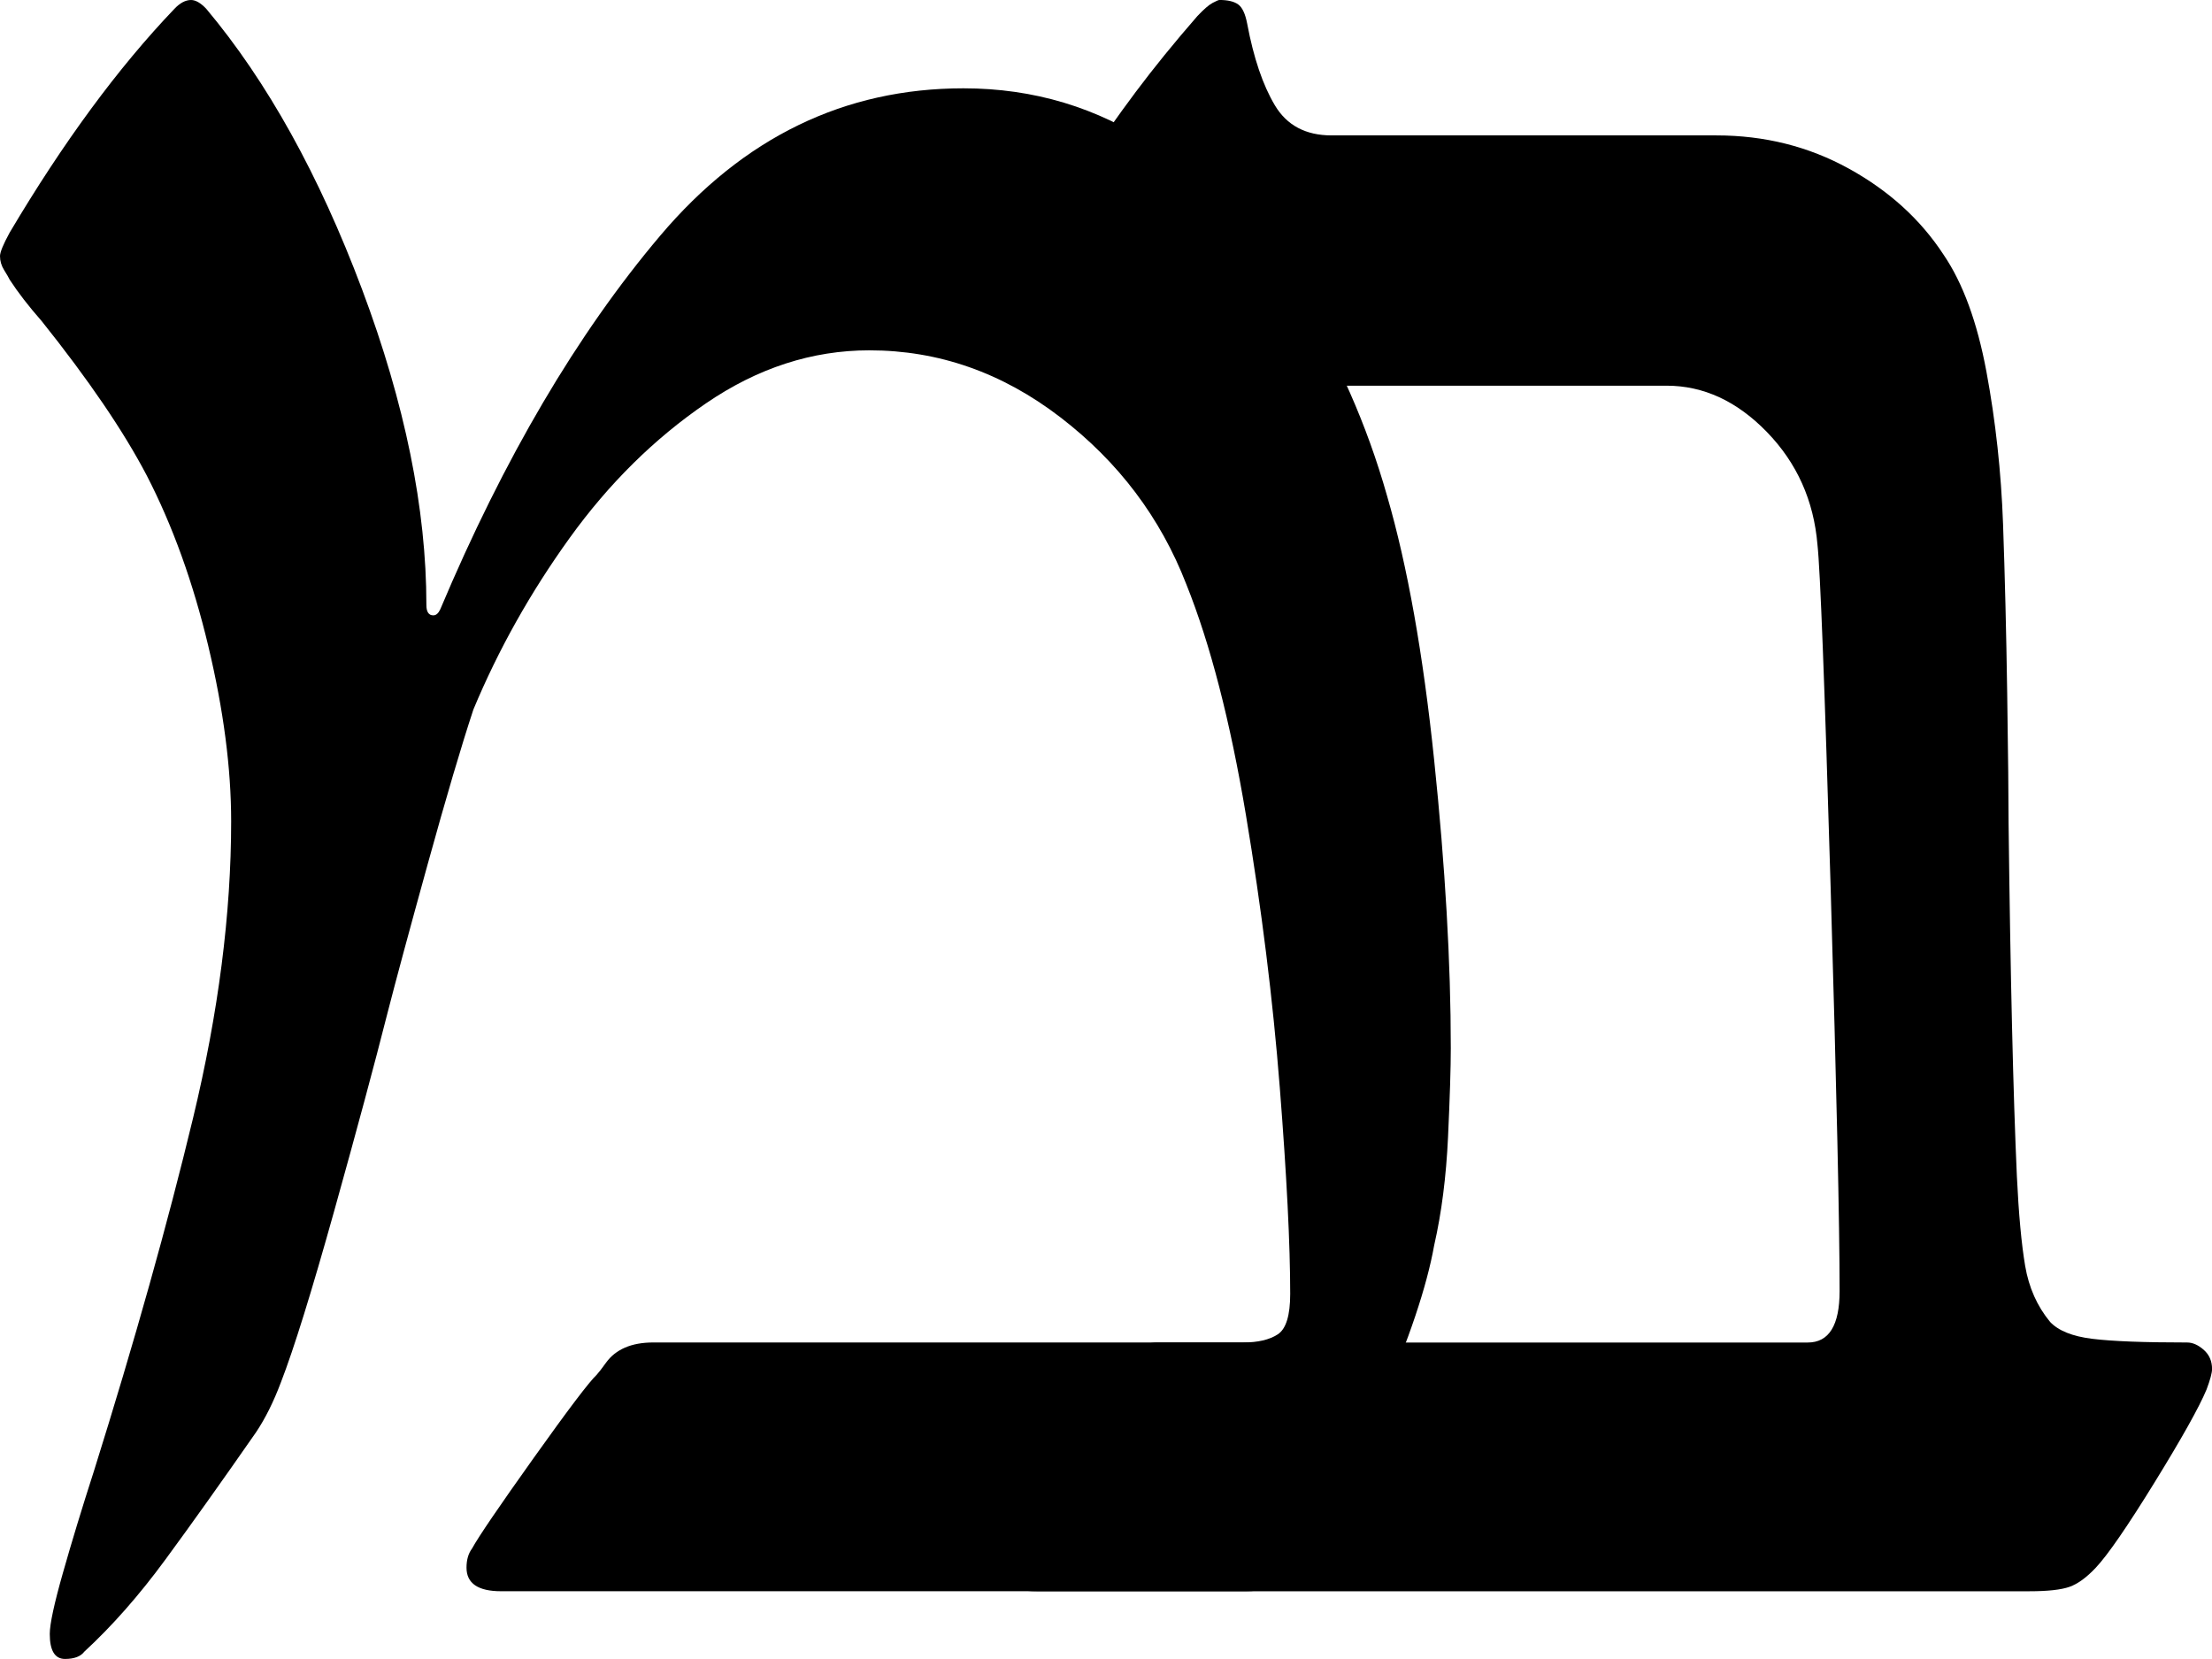
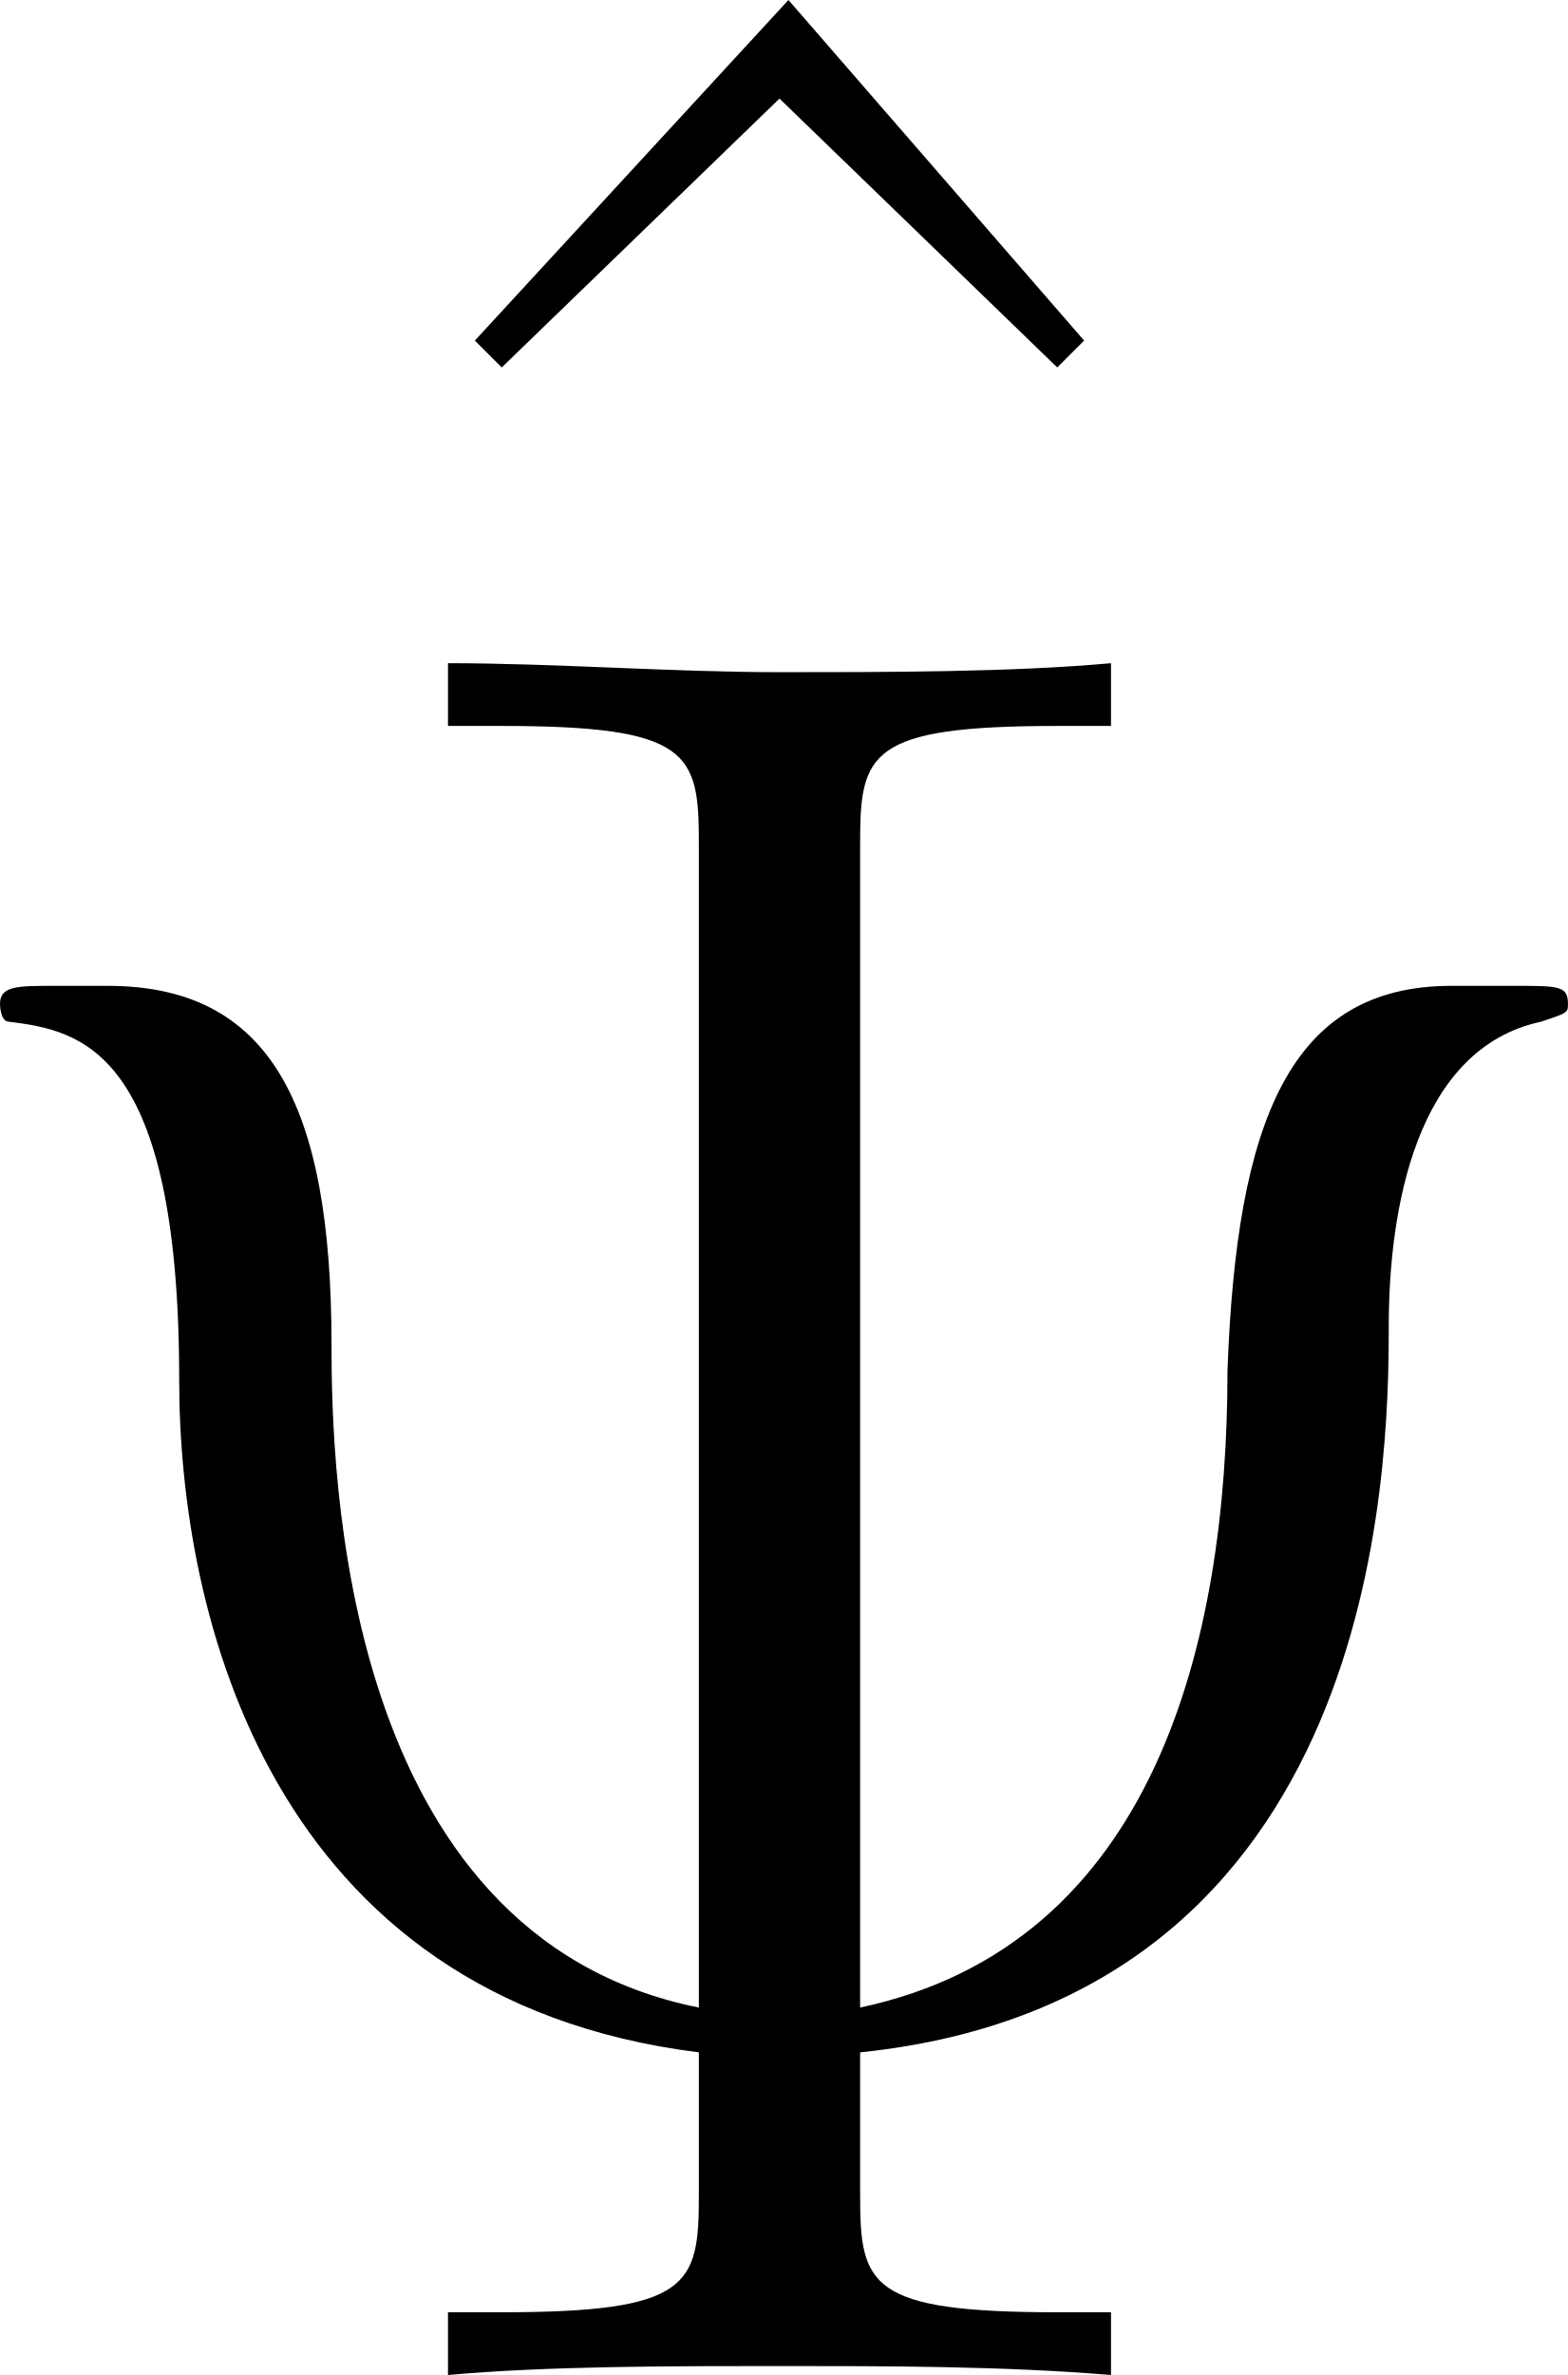
- <svg xmlns="http://www.w3.org/2000/svg" id="Warstwa_1" data-name="Warstwa 1" viewBox="0 0 800 600">
-   <path d="m75.35,233.72c-5.51-23.07-12.94-43.66-22.28-61.76-8.35-15.97-21.03-34.61-38.05-55.9-4.68-5.32-8.51-10.29-11.52-14.91-.34-.71-1-1.86-2-3.46-1-1.6-1.5-3.28-1.5-5.06,0-1.41,1.17-4.26,3.5-8.52C22.86,51.47,42.72,24.49,63.08,3.19,65.09,1.07,67.09,0,69.09,0,70.76,0,72.6,1.07,74.6,3.19c22.03,26.27,40.8,60.08,56.33,101.42,15.52,41.35,23.28,79.42,23.28,114.2,0,2.49.83,3.73,2.5,3.73,1,0,1.83-.71,2.5-2.13,23.03-54.65,49.57-99.73,79.61-135.23,30.04-35.49,66.59-53.24,109.65-53.24,25.36,0,48.39,6.92,69.09,20.76,20.69,13.84,38.05,31.94,52.07,54.3,14.02,22.36,24.7,46.5,32.04,72.4,7.34,25.21,13.02,57.06,17.02,95.56,4,38.51,6.01,73.2,6.01,104.08,0,7.1-.34,17.84-1,32.21-.67,14.37-2.34,27.42-5.01,39.13-2.67,14.91-9.1,34.07-19.28,57.5-10.19,23.43-18.61,40.46-25.29,51.11-4,6.39-7.59,10.74-10.76,13.04-3.18,2.31-7.43,3.46-12.77,3.46H181.24c-8.35,0-12.52-2.84-12.52-8.52,0-2.84.66-5.14,2-6.92,2.33-4.26,9.76-15.17,22.28-32.74,12.52-17.57,20.11-27.59,22.78-30.08.66-.71,1.83-2.21,3.5-4.53,1.67-2.3,3.92-4.08,6.76-5.32,2.83-1.24,6.26-1.86,10.26-1.86h213.29c5.34,0,9.51-.97,12.52-2.93,3-1.95,4.51-6.83,4.51-14.64,0-17.74-1.25-42.59-3.76-74.53-2.5-31.94-6.6-64.86-12.27-98.76-5.68-33.89-12.85-61.67-21.53-83.32-9.35-24.13-24.53-44.27-45.56-60.42-21.03-16.15-44.06-24.22-69.09-24.22-20.7,0-40.39,6.39-59.08,19.17-18.7,12.78-35.13,29.01-49.32,48.71-14.19,19.7-25.79,40.38-34.8,62.02-4.34,13.13-9.85,31.77-16.52,55.9-6.68,24.14-11.52,42.06-14.52,53.77-4.68,18.46-11.1,42.32-19.28,71.61-8.18,29.28-14.61,49.96-19.28,62.02-2.67,7.1-5.68,13.13-9.01,18.1-12.35,17.75-23.28,33.1-32.79,46.05-9.51,12.95-19.28,24.04-29.29,33.27-1.34,1.77-3.68,2.66-7.01,2.66-3.68,0-5.51-3.02-5.51-9.05,0-3.55,1.58-10.91,4.76-22.09,3.17-11.18,6.92-23.51,11.27-37,14.68-46.85,26.61-89.35,35.8-127.51,9.18-38.15,13.77-73.91,13.77-107.28,0-19.17-2.75-40.28-8.26-63.35Z" />
-   <path d="m401.46,497.25c5.67-7.8,11.34-11.71,17.02-11.71h235.32c7.67,0,11.52-6.21,11.52-18.63,0-23.77-1.09-72.49-3.25-146.14-2.18-73.64-3.76-114.9-4.76-123.78-1.34-15.97-7.43-29.55-18.27-40.73-10.85-11.18-22.95-16.77-36.3-16.77h-219.29c-14.69,0-22.03-6.74-22.03-20.23,0-3.9,2.92-11.45,8.76-22.63,5.84-11.18,12.43-22.44,19.78-33.81,7.34-11,14.27-20.85,20.78-29.55,6.51-8.69,13.93-17.84,22.28-27.42,2.33-2.48,4.17-4.08,5.51-4.79,1.33-.71,2.17-1.07,2.5-1.07,3,0,5.26.53,6.76,1.6s2.58,3.38,3.26,6.92c2.33,12.43,5.67,22.28,10.01,29.55,4.33,7.28,11.18,10.91,20.53,10.91h139.19c17.35,0,33.3,3.99,47.82,11.98s25.95,18.37,34.3,31.14c7.01,10.3,12.18,24.41,15.52,42.33,3.33,17.93,5.33,36.29,6.01,55.1.66,18.46,1.16,38.86,1.5,61.23.33,22.36.5,37.98.5,46.85.66,55.72,1.67,98.32,3,127.77.66,13.84,1.67,24.67,3,32.48,1.33,7.81,4.33,14.56,9.01,20.23,3,3.19,8.09,5.24,15.27,6.12,7.17.89,18.6,1.33,34.3,1.33,2,0,4,.89,6.01,2.66,2,1.78,3,4.08,3,6.92,0,1.42-.67,3.91-2,7.45-2.67,6.39-8.93,17.57-18.77,33.54-9.85,15.97-16.94,26.27-21.28,30.88-3.34,3.55-6.51,5.86-9.51,6.92s-7.85,1.6-14.52,1.6h-358.98c-9.01,0-13.52-2.84-13.52-8.52,0-.71.5-2.66,1.5-5.86,6.34-12.06,19.19-33.36,38.55-63.88Z" />
+ <svg xmlns="http://www.w3.org/2000/svg" version="1.1" id="Warstwa_1" x="0px" y="0px" viewBox="0 0 17.5 26.5" style="enable-background:new 0 0 17.5 26.5;" xml:space="preserve">
+   <g>
+     <path id="g0-9" d="M9.6,9.4c0-1,0.1-1.3,2.2-1.3h0.6V7.4c-1.1,0.1-2.5,0.1-3.7,0.1S6.2,7.4,5,7.4v0.7h0.6c2.1,0,2.2,0.3,2.2,1.3v13   c-4-0.8-4.1-6-4.1-7.4c0-2.7-0.7-4-2.5-4H0.6C0.2,11,0,11,0,11.2c0,0,0,0.2,0.1,0.2c0.8,0.1,1.9,0.3,1.9,4c0,2.6,1,6.9,5.8,7.5v1.6   c0,1-0.1,1.3-2.2,1.3H5v0.7c1.1-0.1,2.5-0.1,3.7-0.1s2.5,0,3.7,0.1v-0.7h-0.6c-2.1,0-2.2-0.3-2.2-1.3v-1.6c5.8-0.6,5.9-6.5,5.9-8.1   c0-1.3,0.3-3.1,1.7-3.4c0.3-0.1,0.3-0.1,0.3-0.2c0-0.2-0.1-0.2-0.6-0.2h-0.7c-1.8,0-2.4,1.5-2.5,4.3c0,3-0.8,6.4-4.1,7.1   C9.6,22.4,9.6,9.4,9.6,9.4z" />
+   </g>
+   <g>
+     <path id="g0-94" d="M8.8,0L5.3,3.8l0.3,0.3l3.1-3l3.1,3l0.3-0.3L8.8,0z" />
+   </g>
</svg>
